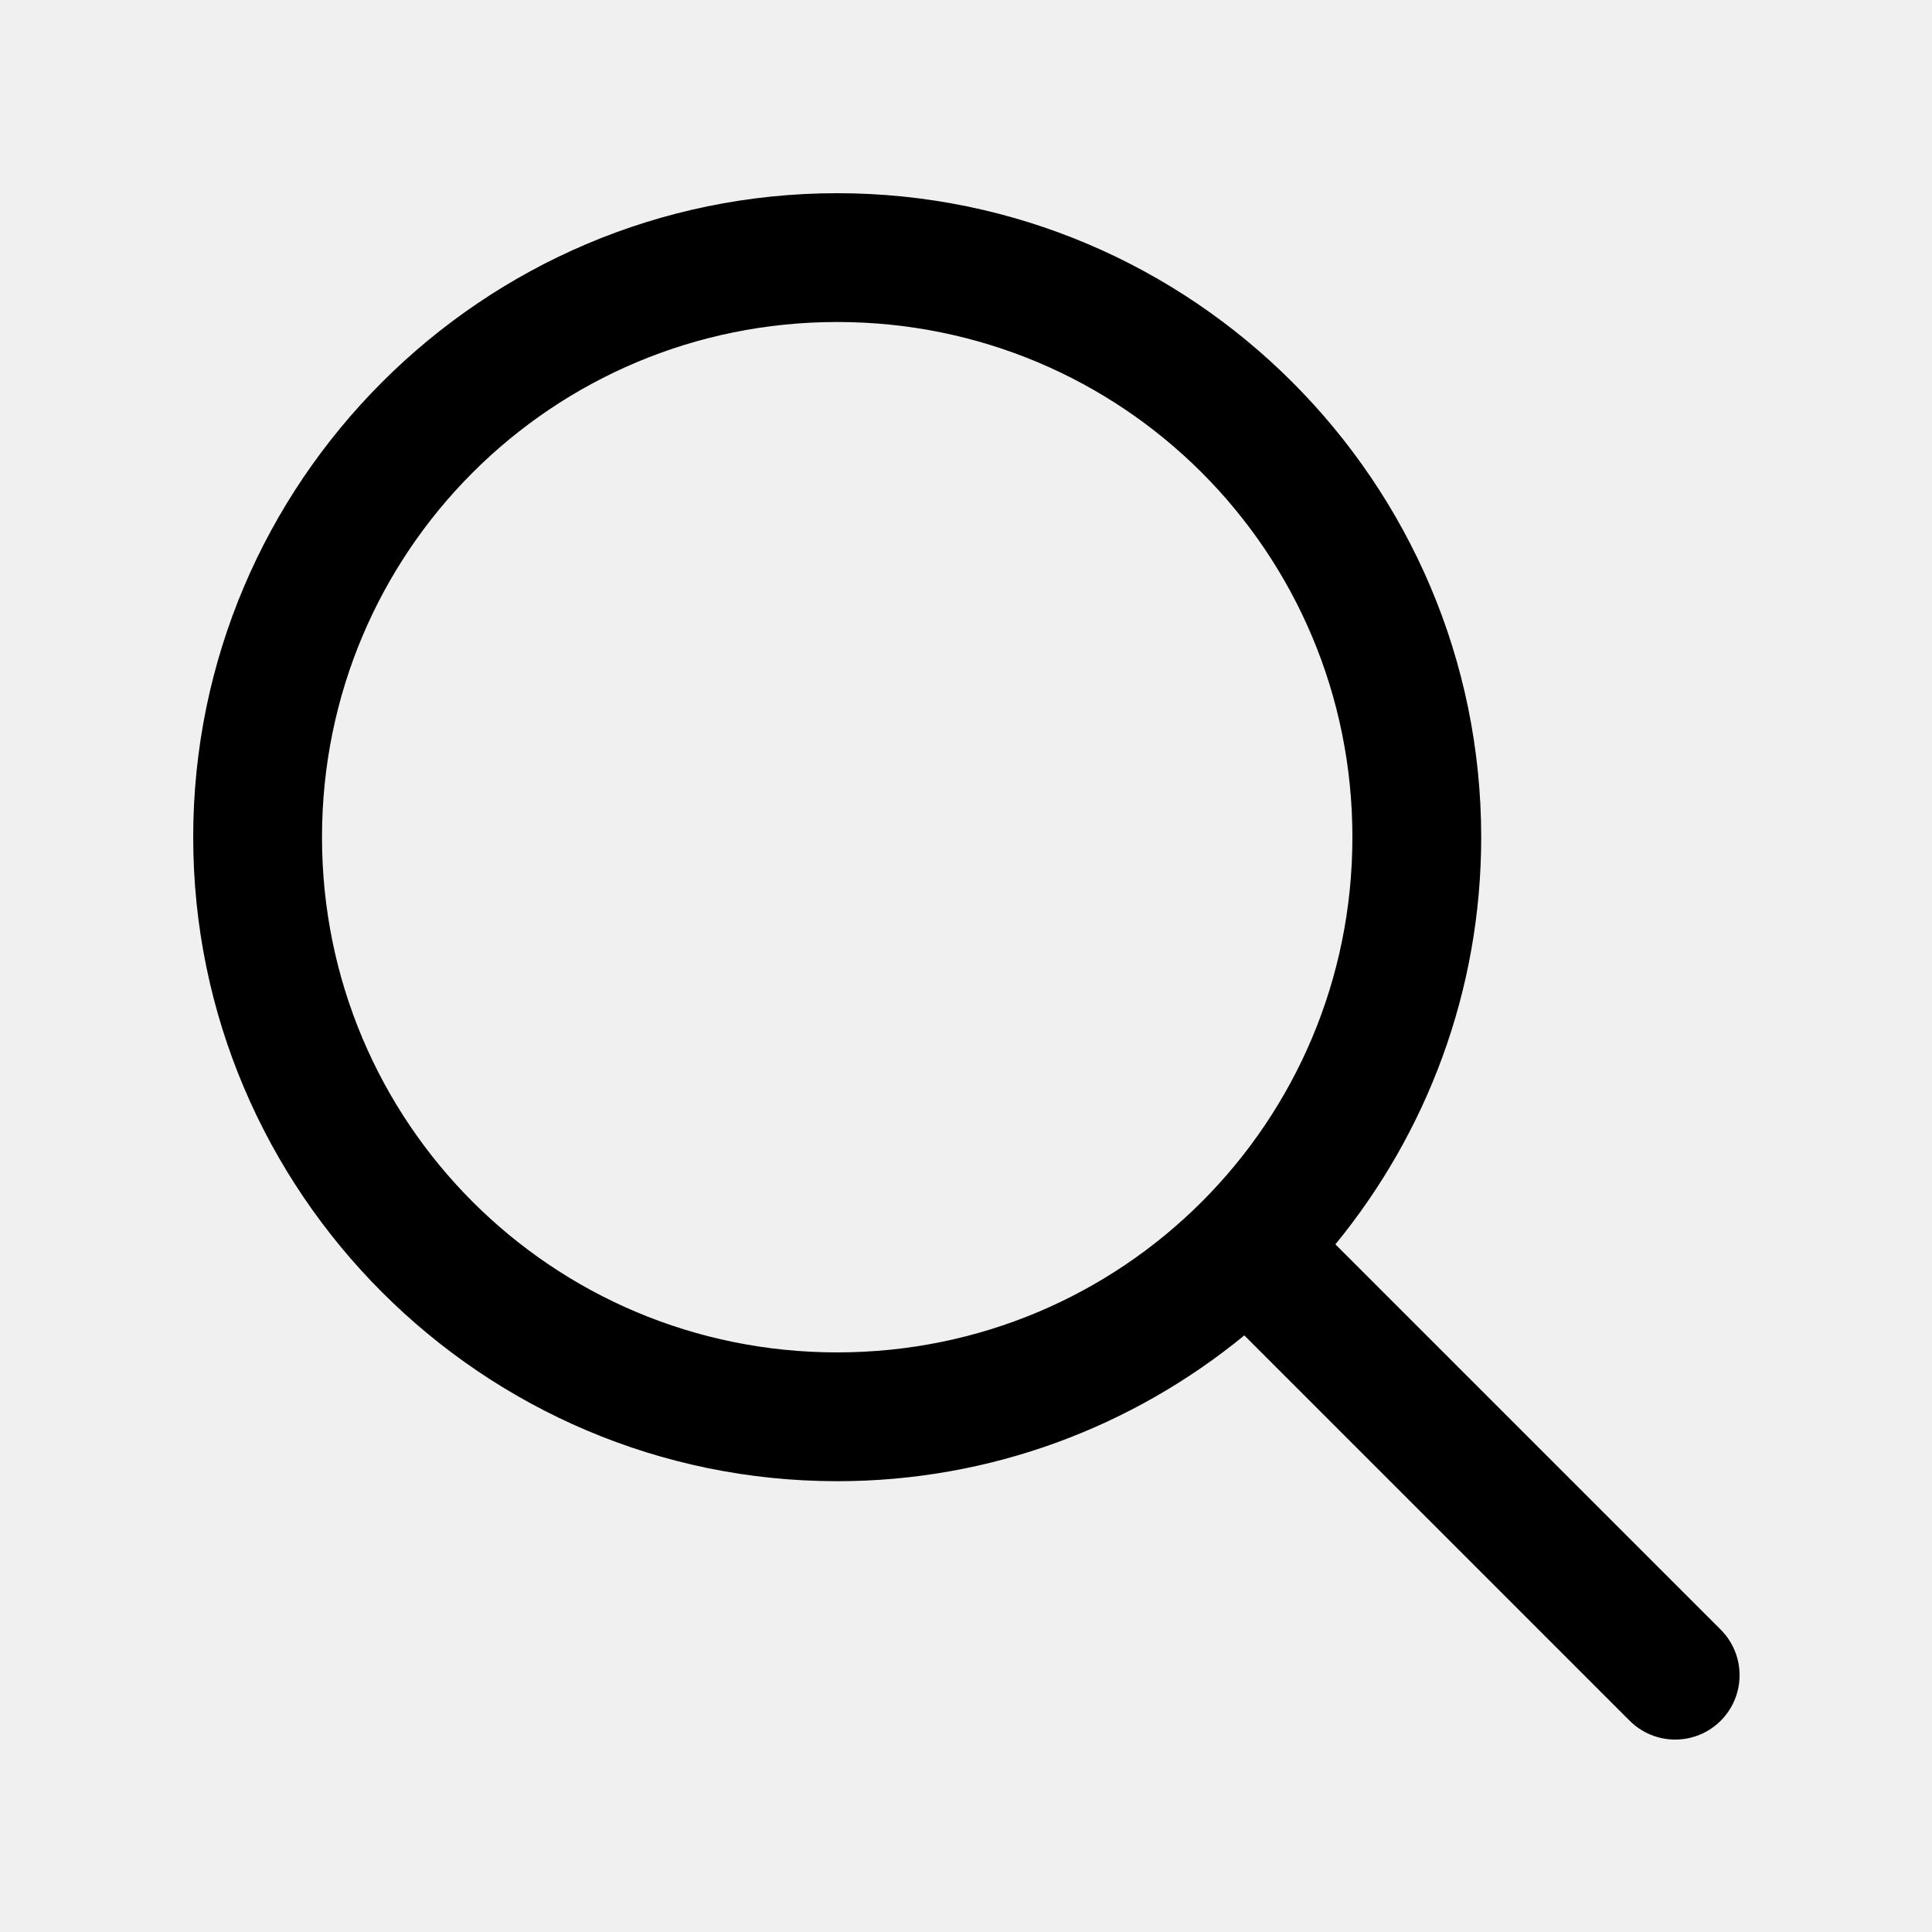
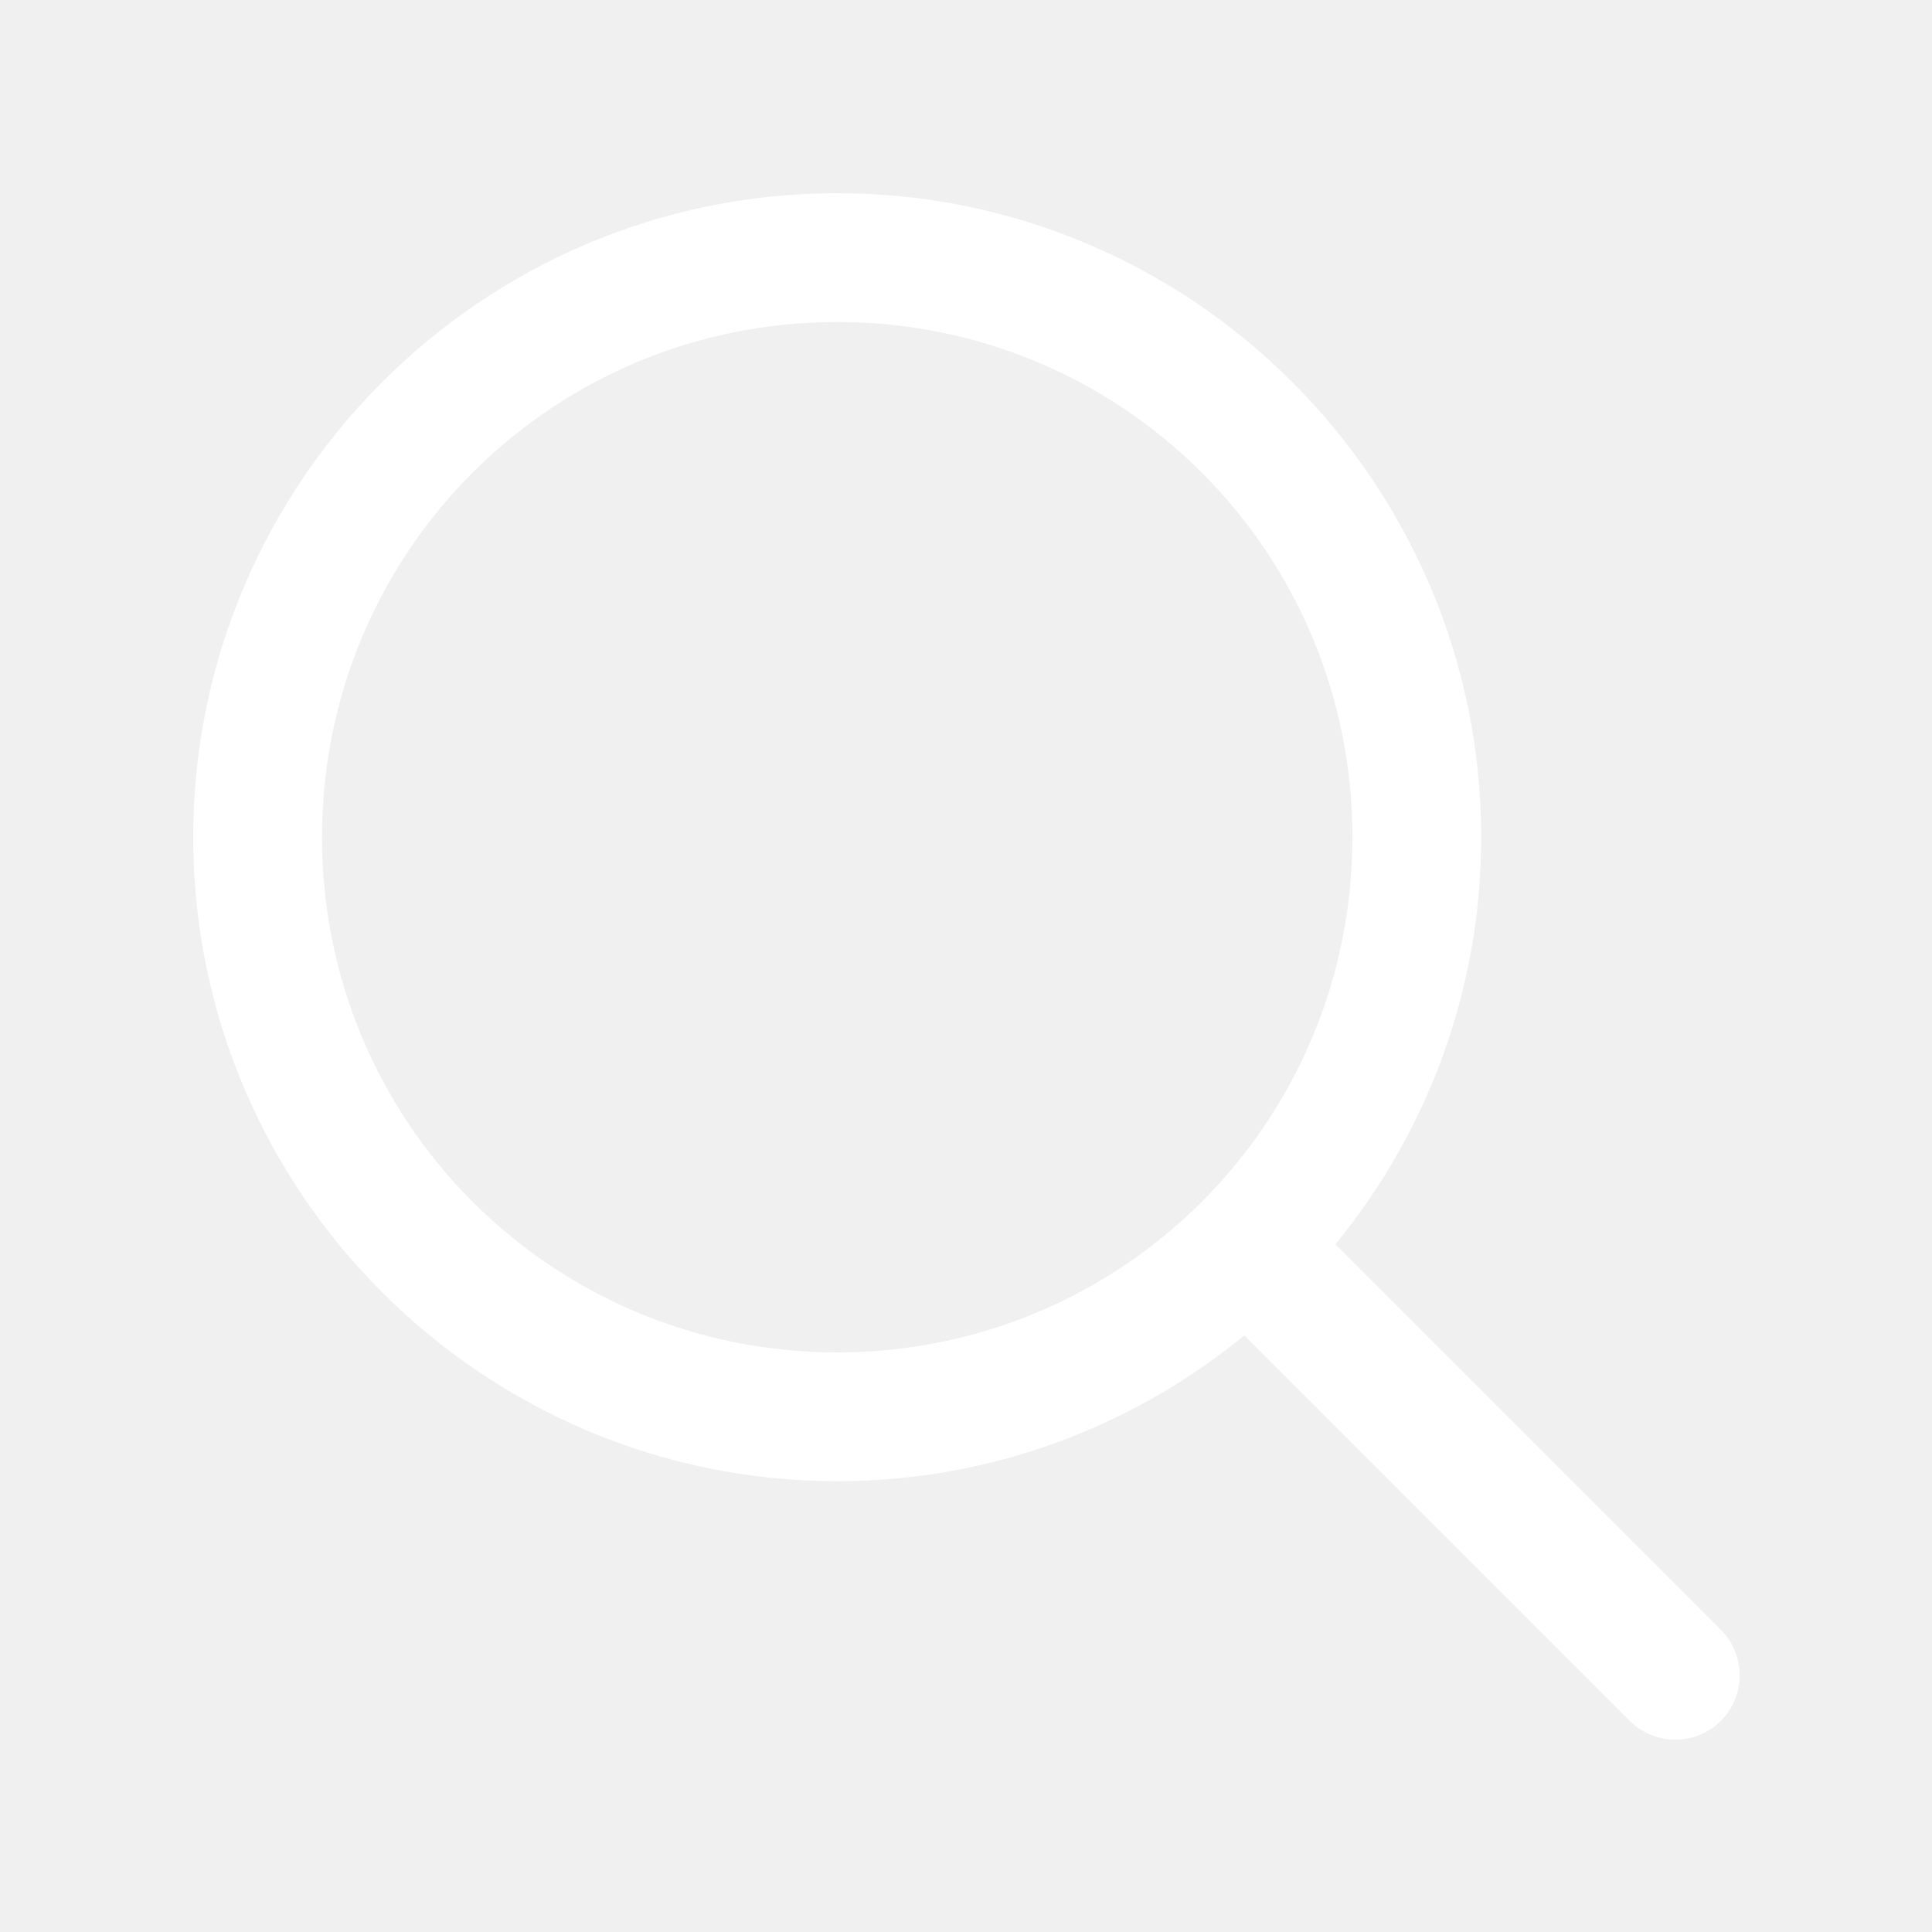
- <svg xmlns="http://www.w3.org/2000/svg" viewBox="0 0 30 30" width="30px" height="30px">
-   <path d="M 13 3 C 7.489 3 3 7.489 3 13 C 3 18.511 7.489 23 13 23 C 15.397 23 17.597 22.149 19.322 20.736 L 25.293 26.707 A 1 1 0 1 0 26.707 25.293 L 20.736 19.322 C 22.149 17.597 23 15.397 23 13 C 23 7.489 18.511 3 13 3 z M 13 5 C 17.43 5 21 8.57 21 13 C 21 17.43 17.43 21 13 21 C 8.57 21 5 17.43 5 13 C 5 8.57 8.57 5 13 5 z" />
+ <svg xmlns="http://www.w3.org/2000/svg" viewBox="0,0,256,256" width="30px" height="30px">
+   <g fill="#ffffff" fill-rule="nonzero" stroke="none" stroke-width="1" stroke-linecap="butt" stroke-linejoin="miter" stroke-miterlimit="10" stroke-dasharray="" stroke-dashoffset="0" font-family="none" font-weight="none" font-size="none" text-anchor="none" style="mix-blend-mode: normal">
+     <g transform="scale(8.53333,8.53333)">
+       <path d="M13,3c-5.511,0 -10,4.489 -10,10c0,5.511 4.489,10 10,10c2.397,0 4.597,-0.851 6.322,-2.264l5.971,5.971c0.251,0.261 0.623,0.366 0.974,0.275c0.35,-0.091 0.624,-0.365 0.715,-0.715c0.091,-0.35 -0.014,-0.723 -0.275,-0.974l-5.971,-5.971c1.413,-1.725 2.264,-3.926 2.264,-6.322c0,-5.511 -4.489,-10 -10,-10zM13,5c4.43,0 8,3.57 8,8c0,4.43 -3.57,8 -8,8c-4.43,0 -8,-3.57 -8,-8c0,-4.43 3.57,-8 8,-8z" />
+     </g>
+   </g>
</svg>
